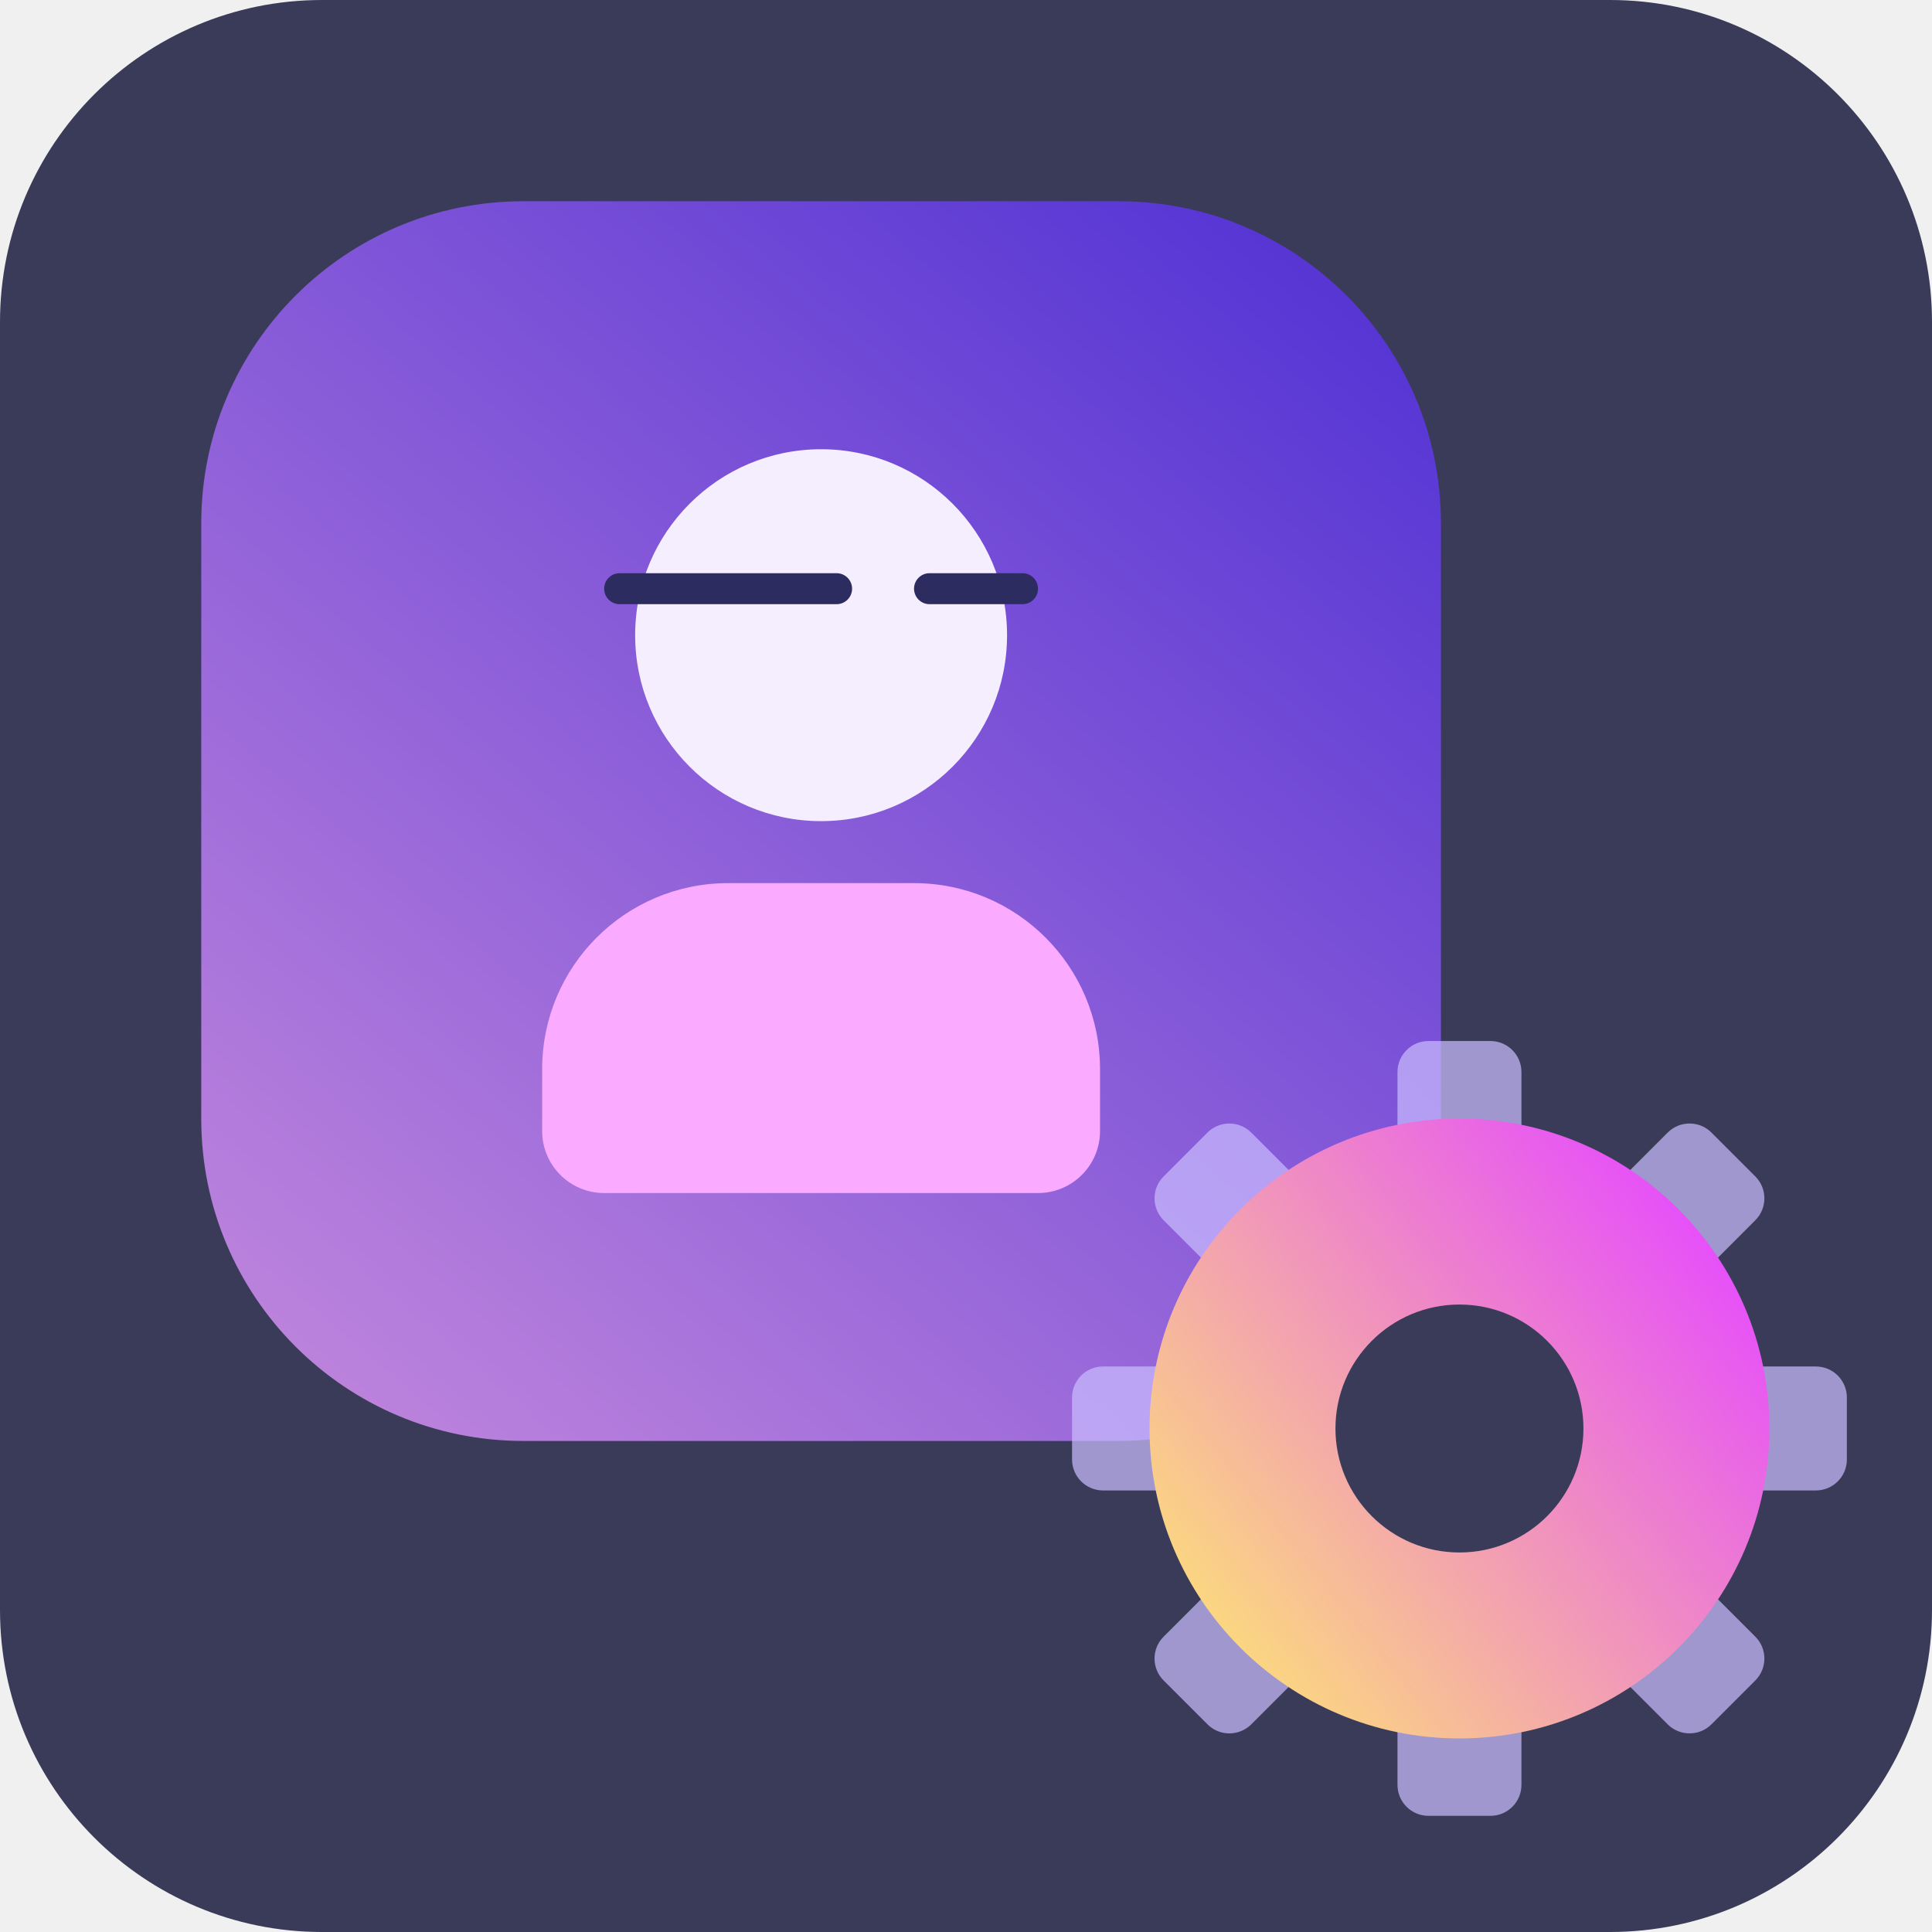
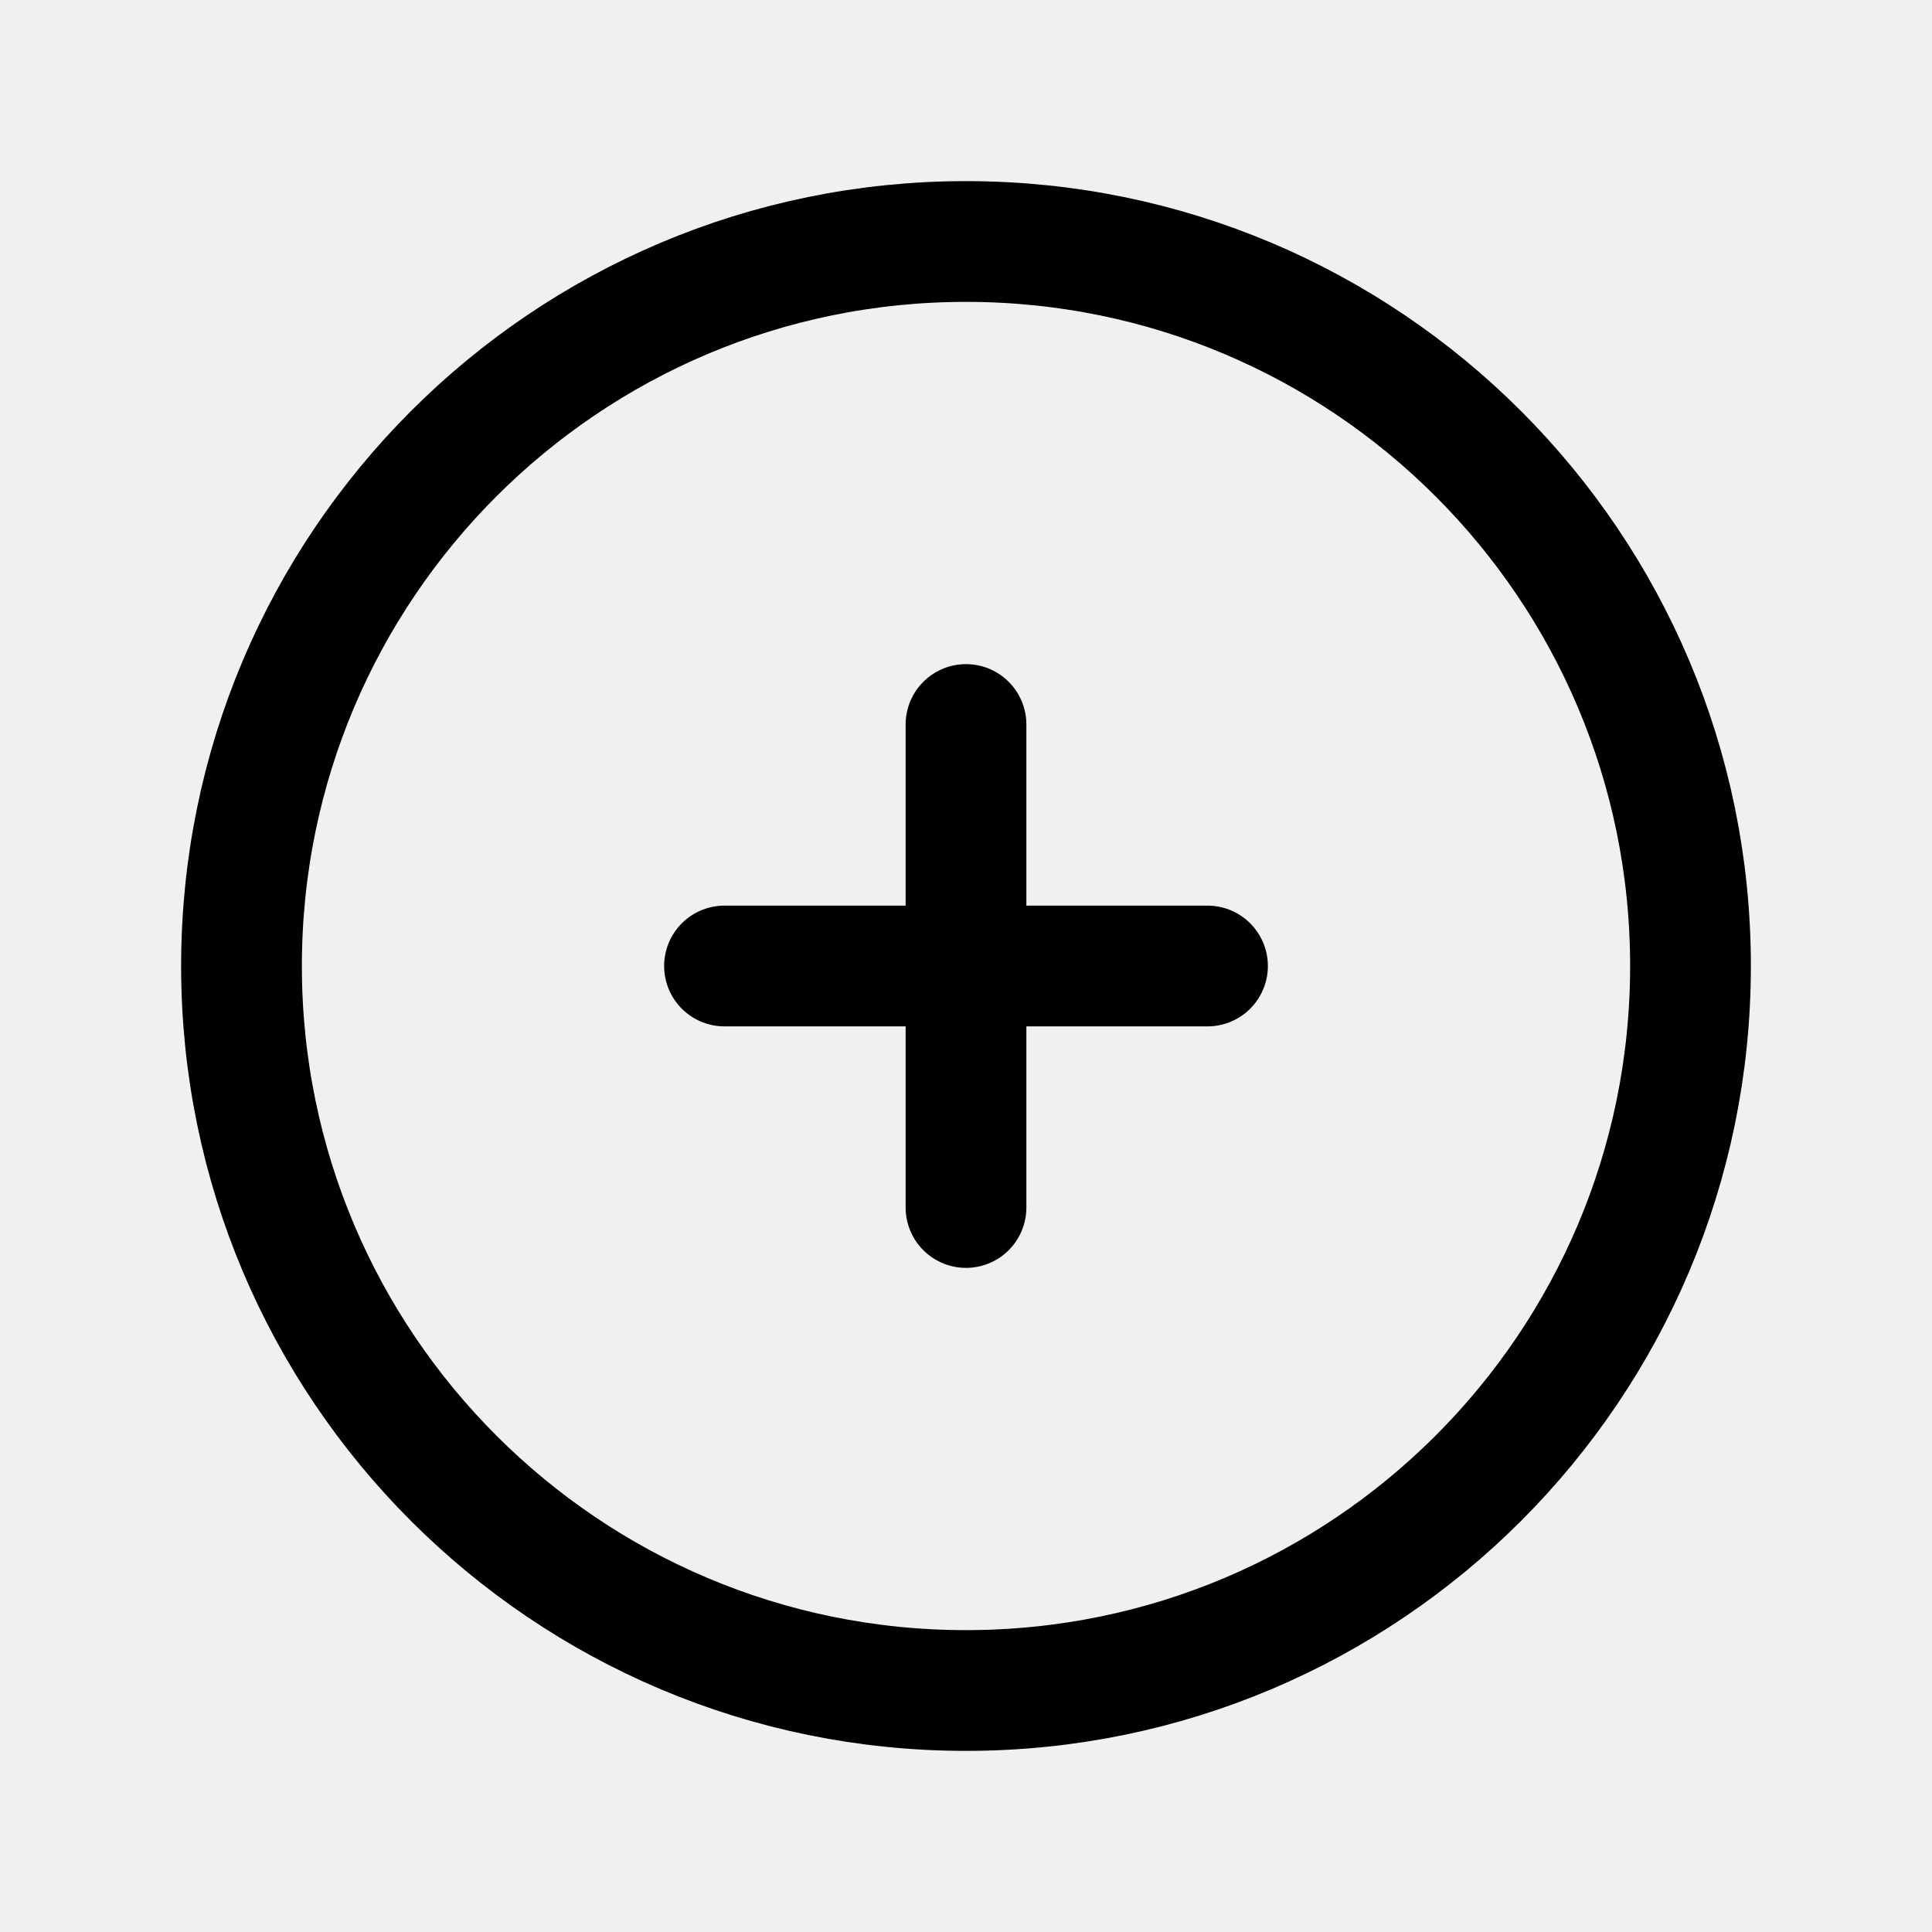
- <svg xmlns="http://www.w3.org/2000/svg" width="48" height="48" viewBox="0 0 48 48" fill="none">
-   <g clip-path="url(#clip0_1820_100266)">
-     <rect width="48" height="48" rx="8" fill="#3A3B59" />
-     <rect x="5" y="5" width="30.8" height="30.8" rx="8" fill="url(#paint0_linear_1820_100266)" fill-opacity="0.8" />
-     <circle cx="20.4" cy="15.781" r="4.62" fill="#F5EEFF" />
-     <rect x="15.01" y="14.241" width="6.16" height="0.77" rx="0.385" fill="#2D2C61" />
-     <rect x="22.709" y="14.241" width="3.08" height="0.77" rx="0.385" fill="#2D2C61" />
-     <path d="M13.47 26.561C13.47 24.009 15.538 21.941 18.09 21.941H22.71C25.261 21.941 27.33 24.009 27.33 26.561V28.101C27.33 28.951 26.64 29.641 25.79 29.641H15.01C14.159 29.641 13.47 28.951 13.47 28.101V26.561Z" fill="#FAABFF" />
-     <path opacity="0.7" fill-rule="evenodd" clip-rule="evenodd" d="M34.72 26.634C34.72 26.209 35.065 25.864 35.49 25.864H37.03C37.455 25.864 37.8 26.209 37.8 26.634V28.174H34.72V26.634ZM34.72 44.344C34.72 44.77 35.065 45.114 35.49 45.114H37.03C37.455 45.114 37.8 44.77 37.8 44.344V42.804H34.72V44.344ZM27.405 37.03C26.98 37.03 26.635 36.685 26.635 36.26V34.72C26.635 34.295 26.98 33.95 27.405 33.95H28.945V37.03H27.405ZM45.115 37.03C45.54 37.03 45.885 36.685 45.885 36.26V34.72C45.885 34.295 45.54 33.95 45.115 33.95H43.575V37.03H45.115Z" fill="#CABEFF" />
-     <path opacity="0.7" fill-rule="evenodd" clip-rule="evenodd" d="M28.91 30.317C28.609 30.016 28.609 29.528 28.91 29.228L29.998 28.139C30.299 27.838 30.787 27.838 31.087 28.139L32.176 29.228L29.998 31.405L28.91 30.317ZM41.432 42.84C41.733 43.14 42.221 43.14 42.521 42.84L43.61 41.751C43.911 41.45 43.911 40.962 43.61 40.662L42.521 39.573L40.343 41.751L41.432 42.84ZM31.088 42.84C30.787 43.141 30.299 43.141 29.999 42.84L28.91 41.751C28.609 41.45 28.609 40.963 28.91 40.662L29.999 39.573L32.177 41.751L31.088 42.84ZM43.61 30.317C43.911 30.016 43.911 29.529 43.61 29.228L42.521 28.139C42.221 27.838 41.733 27.838 41.432 28.139L40.344 29.228L42.522 31.406L43.61 30.317Z" fill="#CABEFF" />
-     <path fill-rule="evenodd" clip-rule="evenodd" d="M36.26 43.191C40.512 43.191 43.96 39.744 43.96 35.491C43.96 31.238 40.512 27.791 36.26 27.791C32.007 27.791 28.56 31.238 28.56 35.491C28.56 39.744 32.007 43.191 36.26 43.191ZM36.26 38.571C37.961 38.571 39.34 37.192 39.34 35.491C39.34 33.79 37.961 32.411 36.26 32.411C34.559 32.411 33.179 33.79 33.179 35.491C33.179 37.192 34.559 38.571 36.26 38.571Z" fill="url(#paint1_linear_1820_100266)" />
-   </g>
-   <defs>
-     <linearGradient id="paint0_linear_1820_100266" x1="32.5" y1="7" x2="4" y2="40.5" gradientUnits="userSpaceOnUse">
-       <stop stop-color="#5E35F3" />
-       <stop offset="1" stop-color="#F5A7FF" />
-     </linearGradient>
-     <linearGradient id="paint1_linear_1820_100266" x1="27.811" y1="42.091" x2="42.755" y2="30.013" gradientUnits="userSpaceOnUse">
-       <stop stop-color="#FFF06A" />
-       <stop offset="1" stop-color="#E54AFE" />
-     </linearGradient>
-     <clipPath id="clip0_1820_100266">
-       <rect width="48" height="48" rx="8" fill="white" />
-     </clipPath>
-   </defs>
+ <svg xmlns="http://www.w3.org/2000/svg" width="24" height="24" viewBox="0 0 24 24" fill="none">
+   <path d="M12 9v6m3-3H9m12 0a9 9 0 1 1-18 0 9 9 0 0 1 18 0Z" stroke="currentColor" stroke-width="1.5" stroke-linecap="round" stroke-linejoin="round" fill="none" />
</svg>
